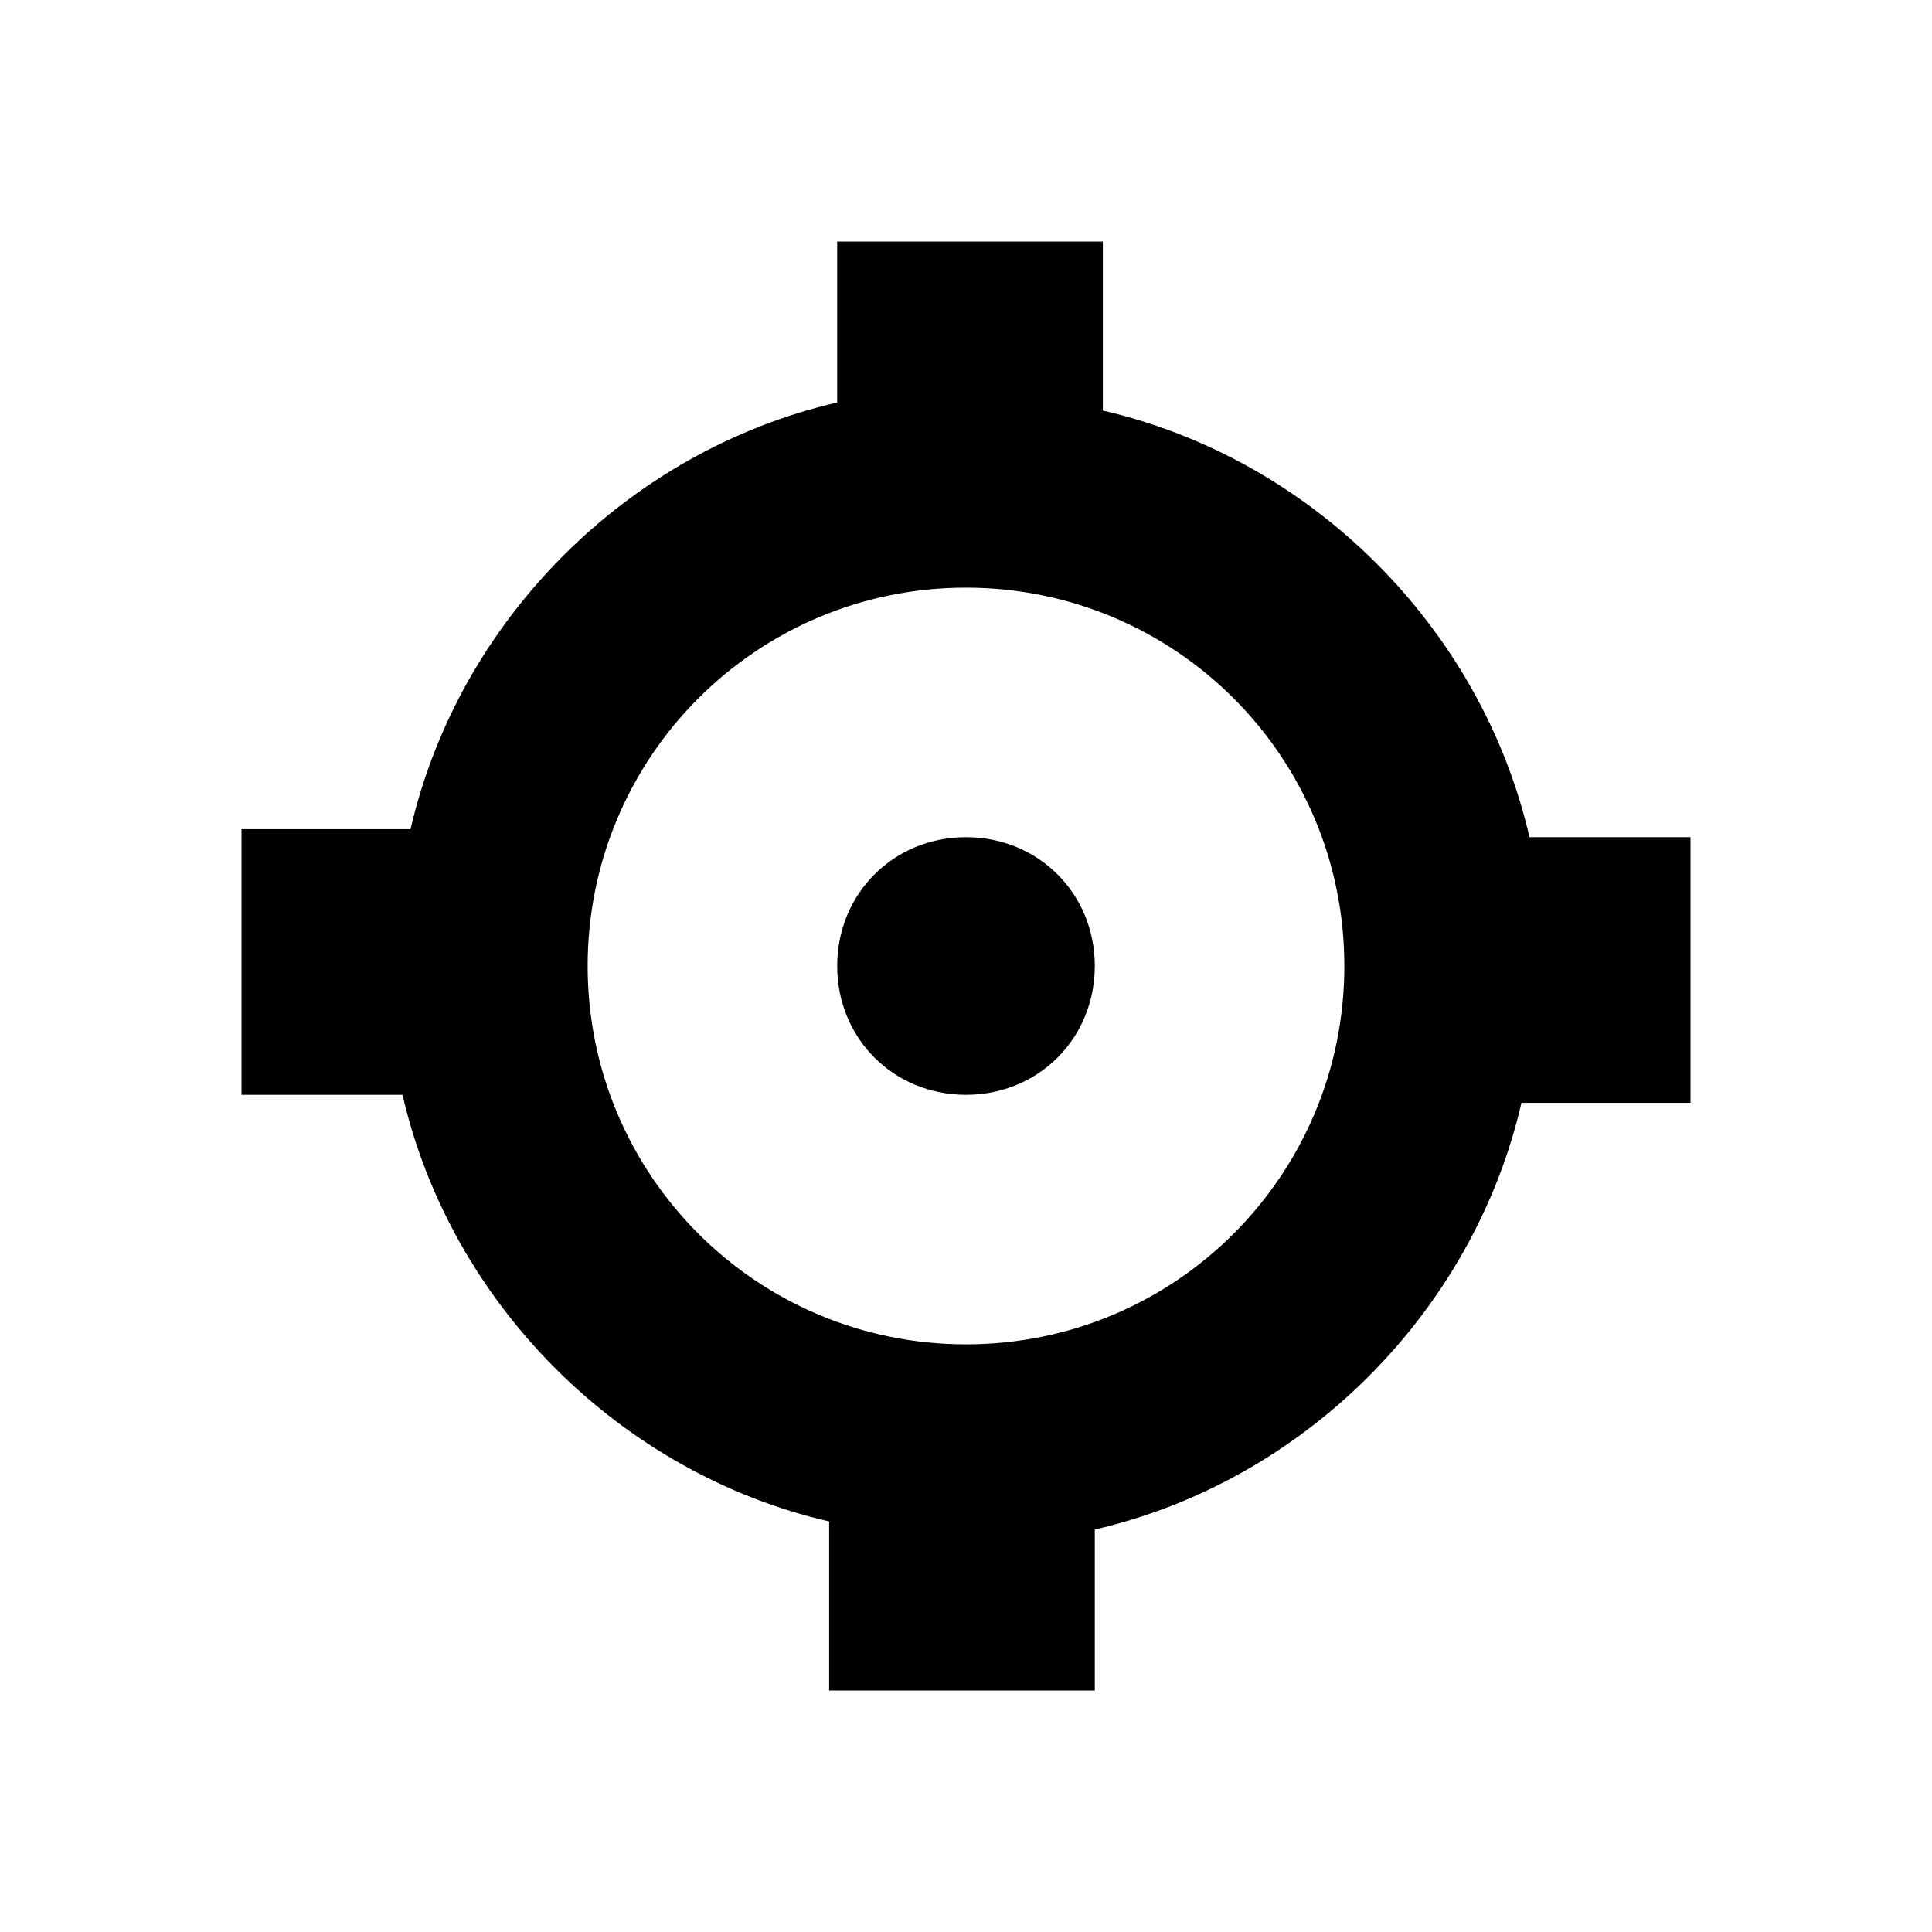
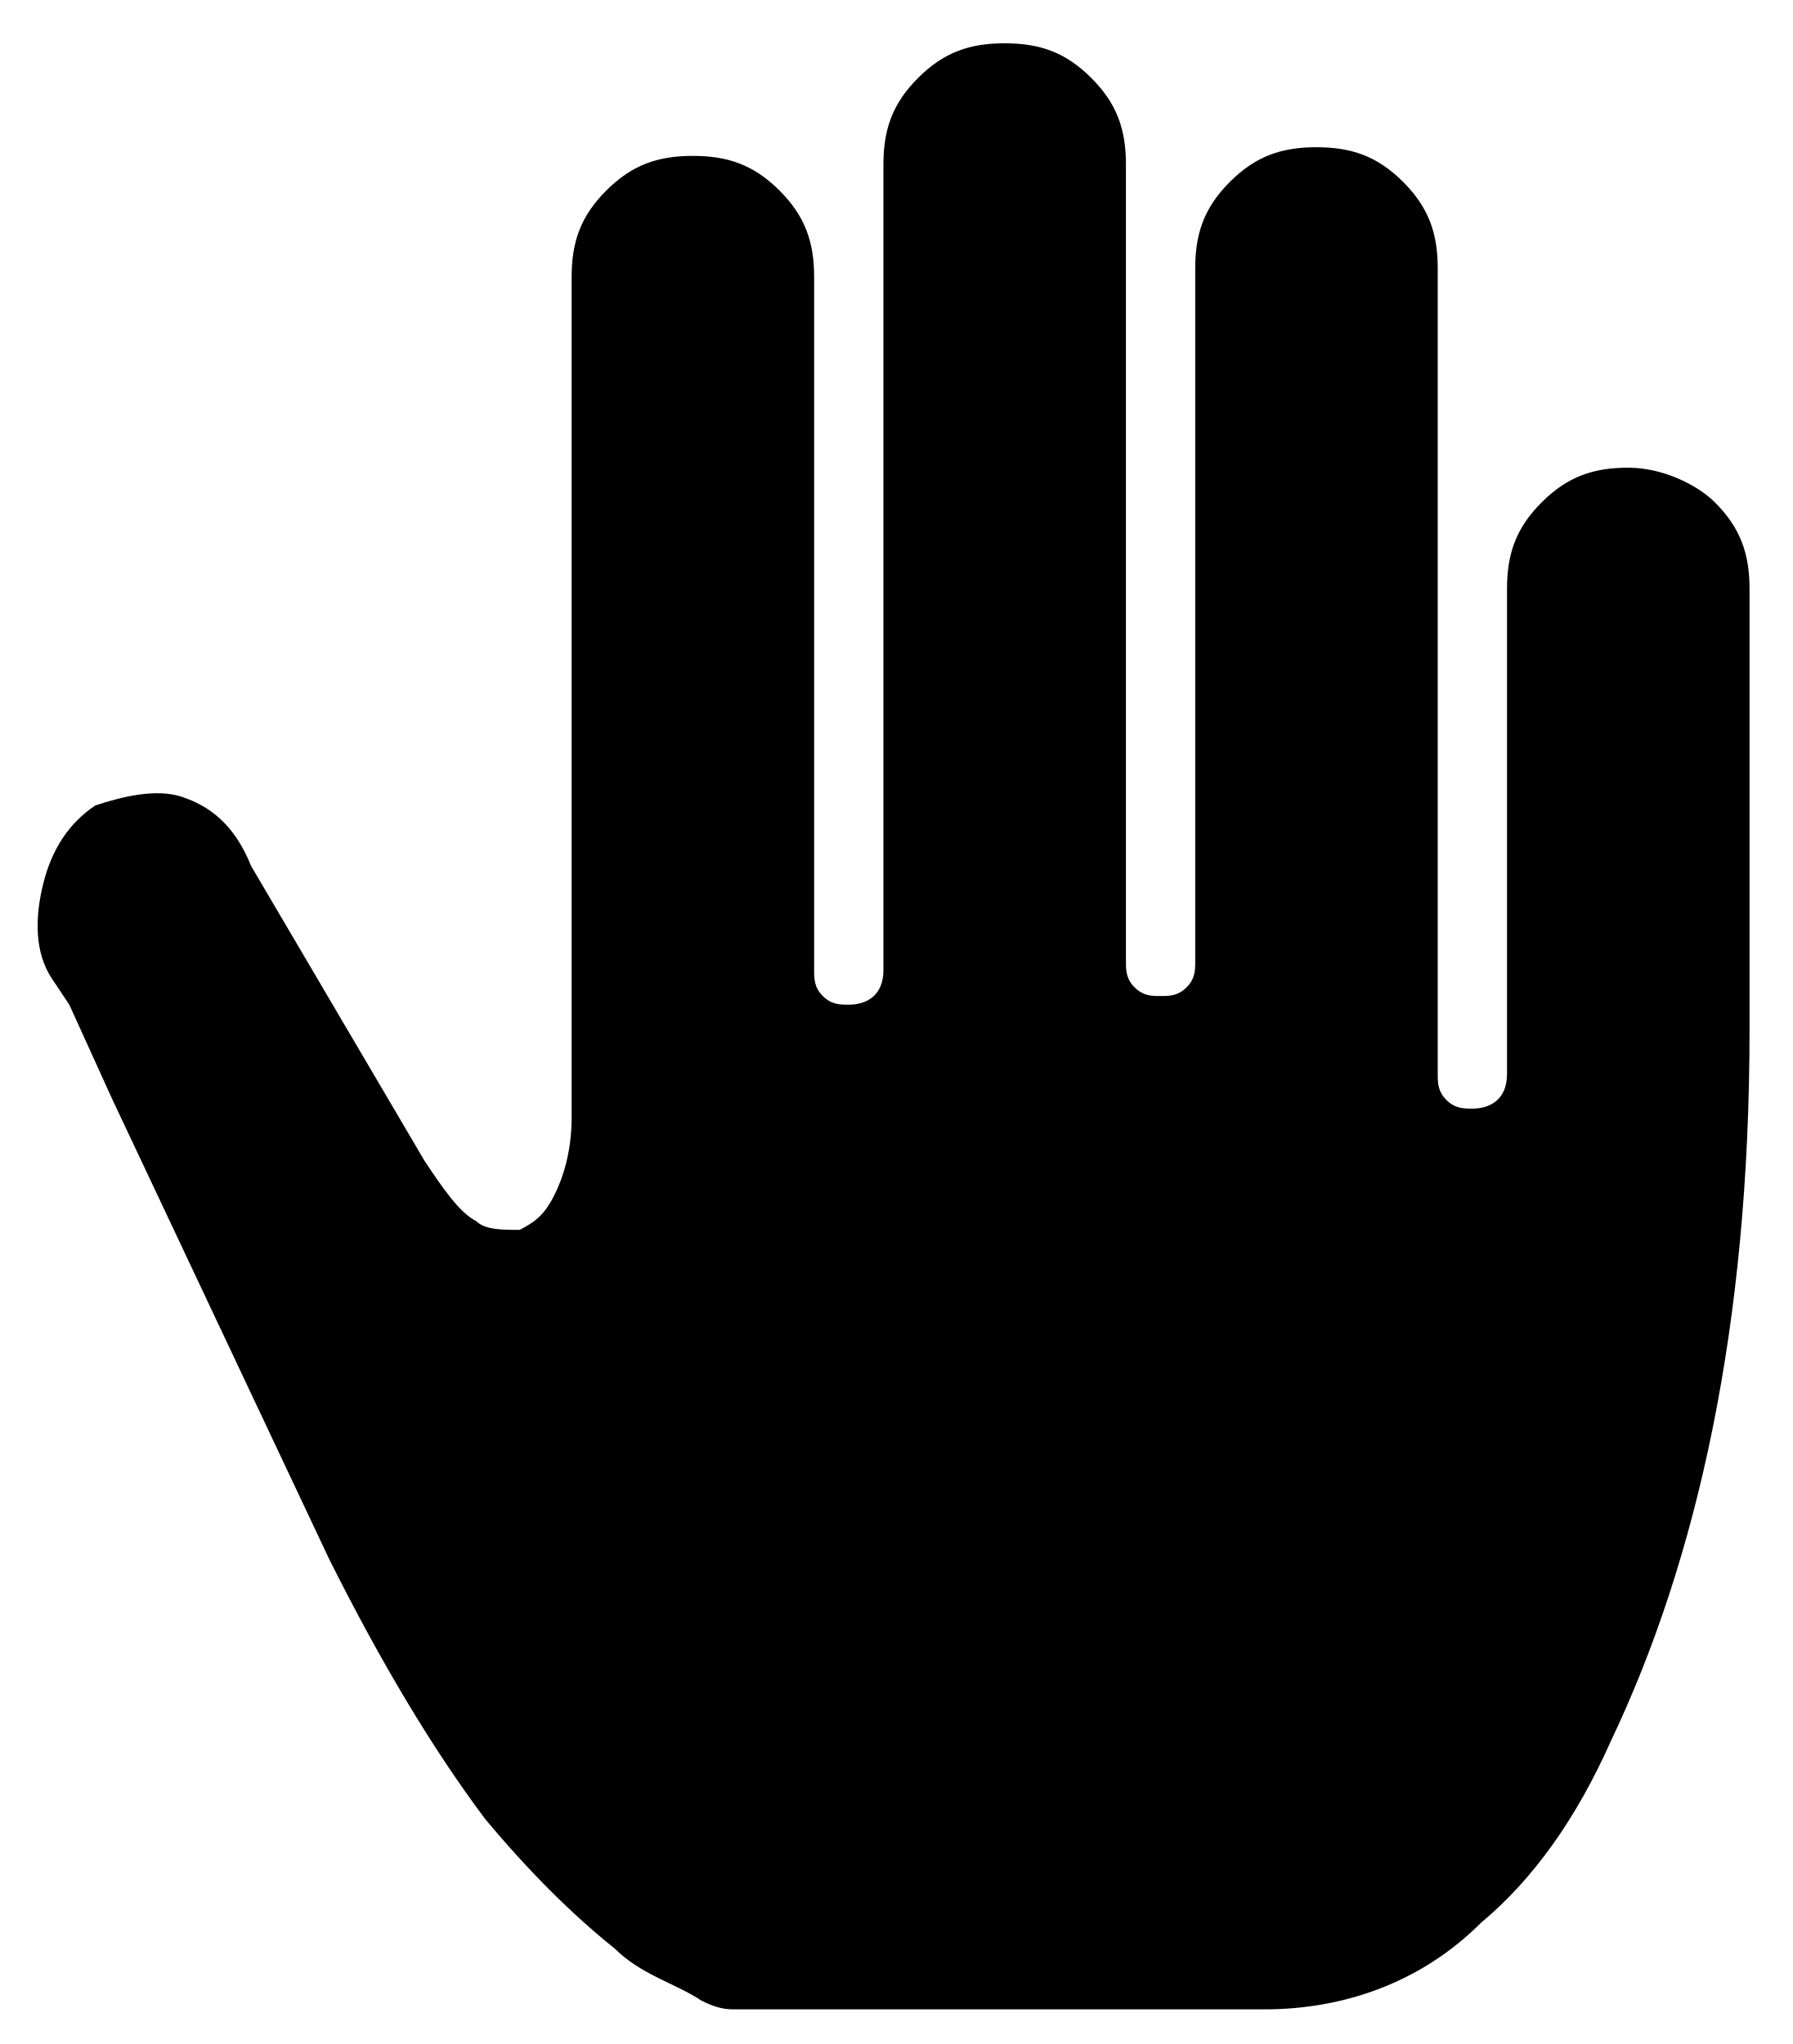
- <svg xmlns="http://www.w3.org/2000/svg" version="1.1" id="图层_2_00000155839339239633764670000013403684835359861940_" x="0px" y="0px" viewBox="0 0 24 24" style="enable-background:new 0 0 24 24;" xml:space="preserve">
-   <path d="M13.6,12c0,0.9-0.7,1.6-1.6,1.6s-1.6-0.7-1.6-1.6s0.7-1.6,1.6-1.6S13.6,11.1,13.6,12z M21,10.4v3.3h-2.1  c-0.6,2.6-2.7,4.7-5.3,5.3V21h-3.3v-2.1c-2.6-0.6-4.7-2.7-5.3-5.3H3v-3.3h2.1c0.6-2.6,2.7-4.7,5.3-5.3V3h3.3v2.1  c2.6,0.6,4.7,2.7,5.3,5.3H21z M16.7,12c0-2.6-2.1-4.7-4.7-4.7S7.3,9.4,7.3,12s2.1,4.7,4.7,4.7S16.7,14.6,16.7,12z" />
+ <svg xmlns="http://www.w3.org/2000/svg" version="1.1" id="图层_1" x="0px" y="0px" viewBox="0 0 20.7 23.6" style="enable-background:new 0 0 20.7 23.6;" xml:space="preserve">
+   <path d="M18.8,5.4c-0.4,0-0.7,0.1-1,0.4c-0.3,0.3-0.4,0.6-0.4,1v5.6c0,0.3-0.2,0.4-0.4,0.4c-0.1,0-0.2,0-0.3-0.1  c-0.1-0.1-0.1-0.2-0.1-0.3V3.1c0-0.4-0.1-0.7-0.4-1c-0.3-0.3-0.6-0.4-1-0.4c-0.4,0-0.7,0.1-1,0.4c-0.3,0.3-0.4,0.6-0.4,1v8  c0,0.1,0,0.2-0.1,0.3c-0.1,0.1-0.2,0.1-0.3,0.1s-0.2,0-0.3-0.1c-0.1-0.1-0.1-0.2-0.1-0.3V1.9c0-0.4-0.1-0.7-0.4-1  c-0.3-0.3-0.6-0.4-1-0.4c-0.4,0-0.7,0.1-1,0.4c-0.3,0.3-0.4,0.6-0.4,1v9.3c0,0.3-0.2,0.4-0.4,0.4c-0.1,0-0.2,0-0.3-0.1  c-0.1-0.1-0.1-0.2-0.1-0.3v-8c0-0.4-0.1-0.7-0.4-1s-0.6-0.4-1-0.4s-0.7,0.1-1,0.4c-0.3,0.3-0.4,0.6-0.4,1v9.7c0,0.4-0.1,0.7-0.2,0.9  c-0.1,0.2-0.2,0.3-0.4,0.4c-0.2,0-0.4,0-0.5-0.1c-0.2-0.1-0.4-0.4-0.6-0.7l-2-3.4C2.7,9.5,2.4,9.3,2.1,9.2c-0.3-0.1-0.7,0-1,0.1  c-0.3,0.2-0.5,0.5-0.6,0.9c-0.1,0.4-0.1,0.8,0.1,1.1s0.2,0.3,0.2,0.3l0.5,1.1L3.8,18c0.6,1.2,1.2,2.2,1.8,3c0.5,0.6,1,1.1,1.5,1.5  c0.3,0.3,0.7,0.4,1,0.6c0.2,0.1,0.3,0.1,0.4,0.1h6.1c0.9,0,1.8-0.3,2.5-1c0.6-0.5,1.1-1.2,1.5-2.1c1-2.1,1.6-4.8,1.6-8.2V6.8  c0-0.4-0.1-0.7-0.4-1C19.6,5.6,19.2,5.4,18.8,5.4L18.8,5.4z" />
</svg>
